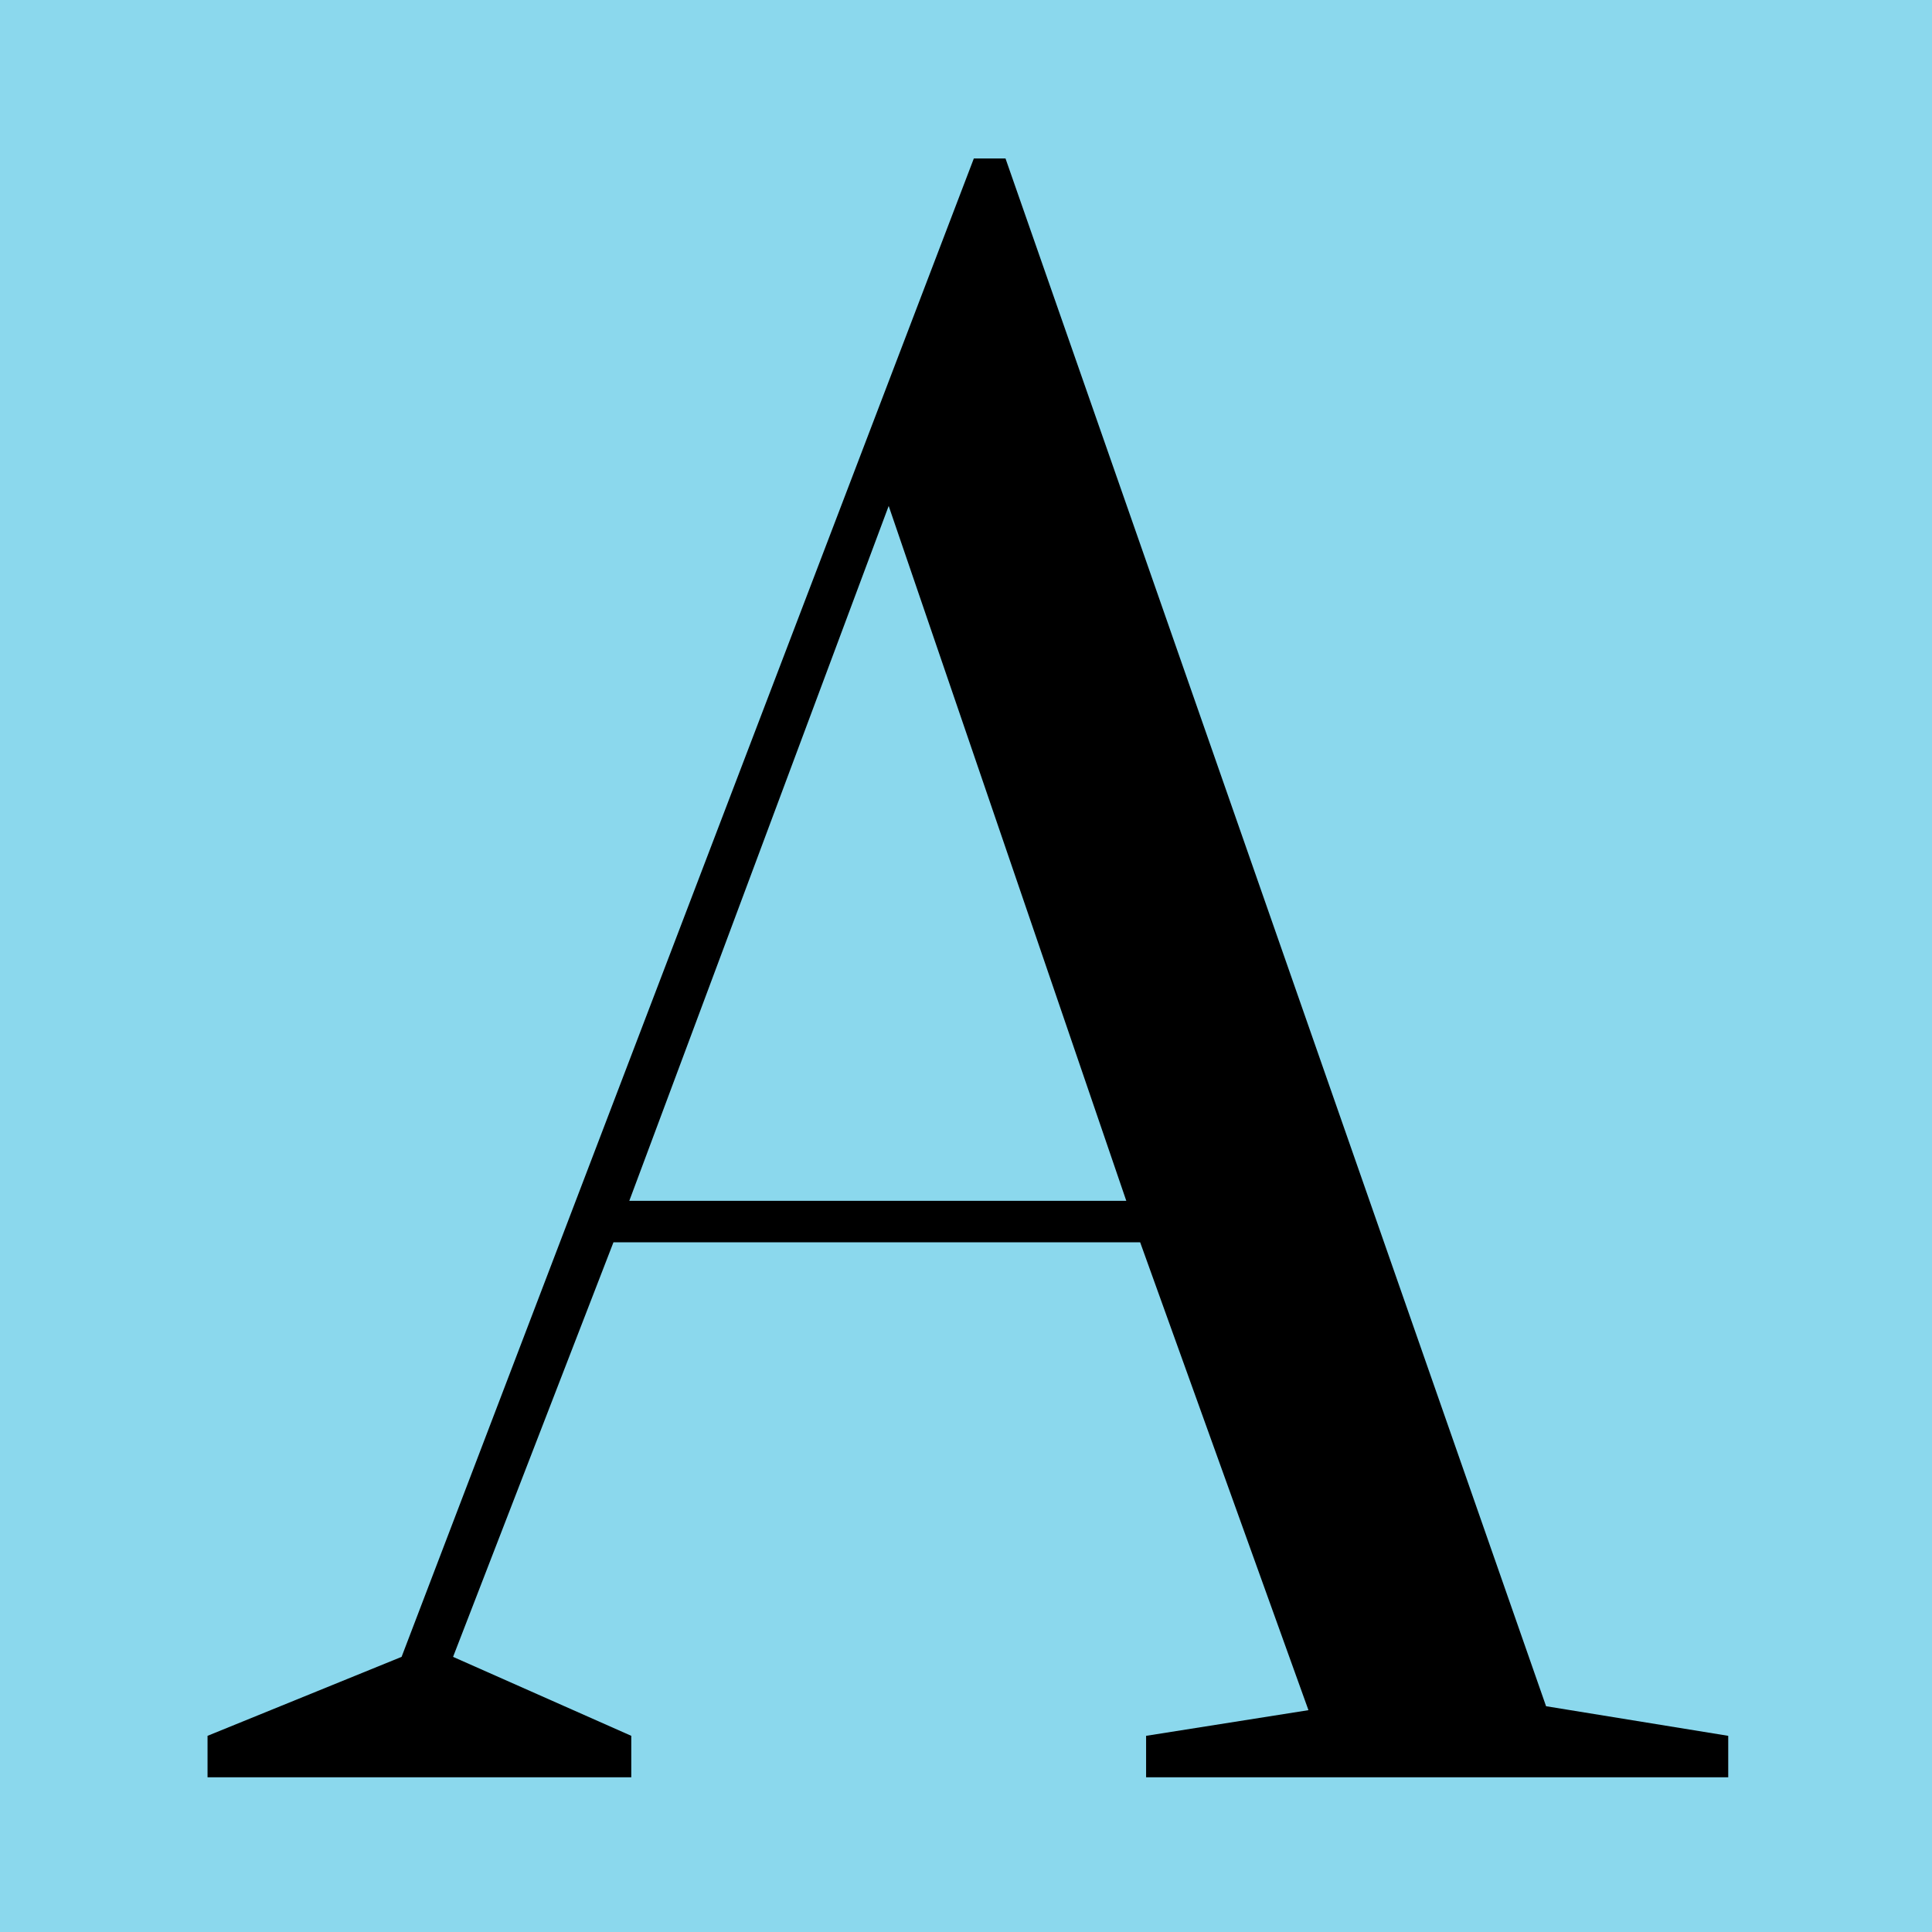
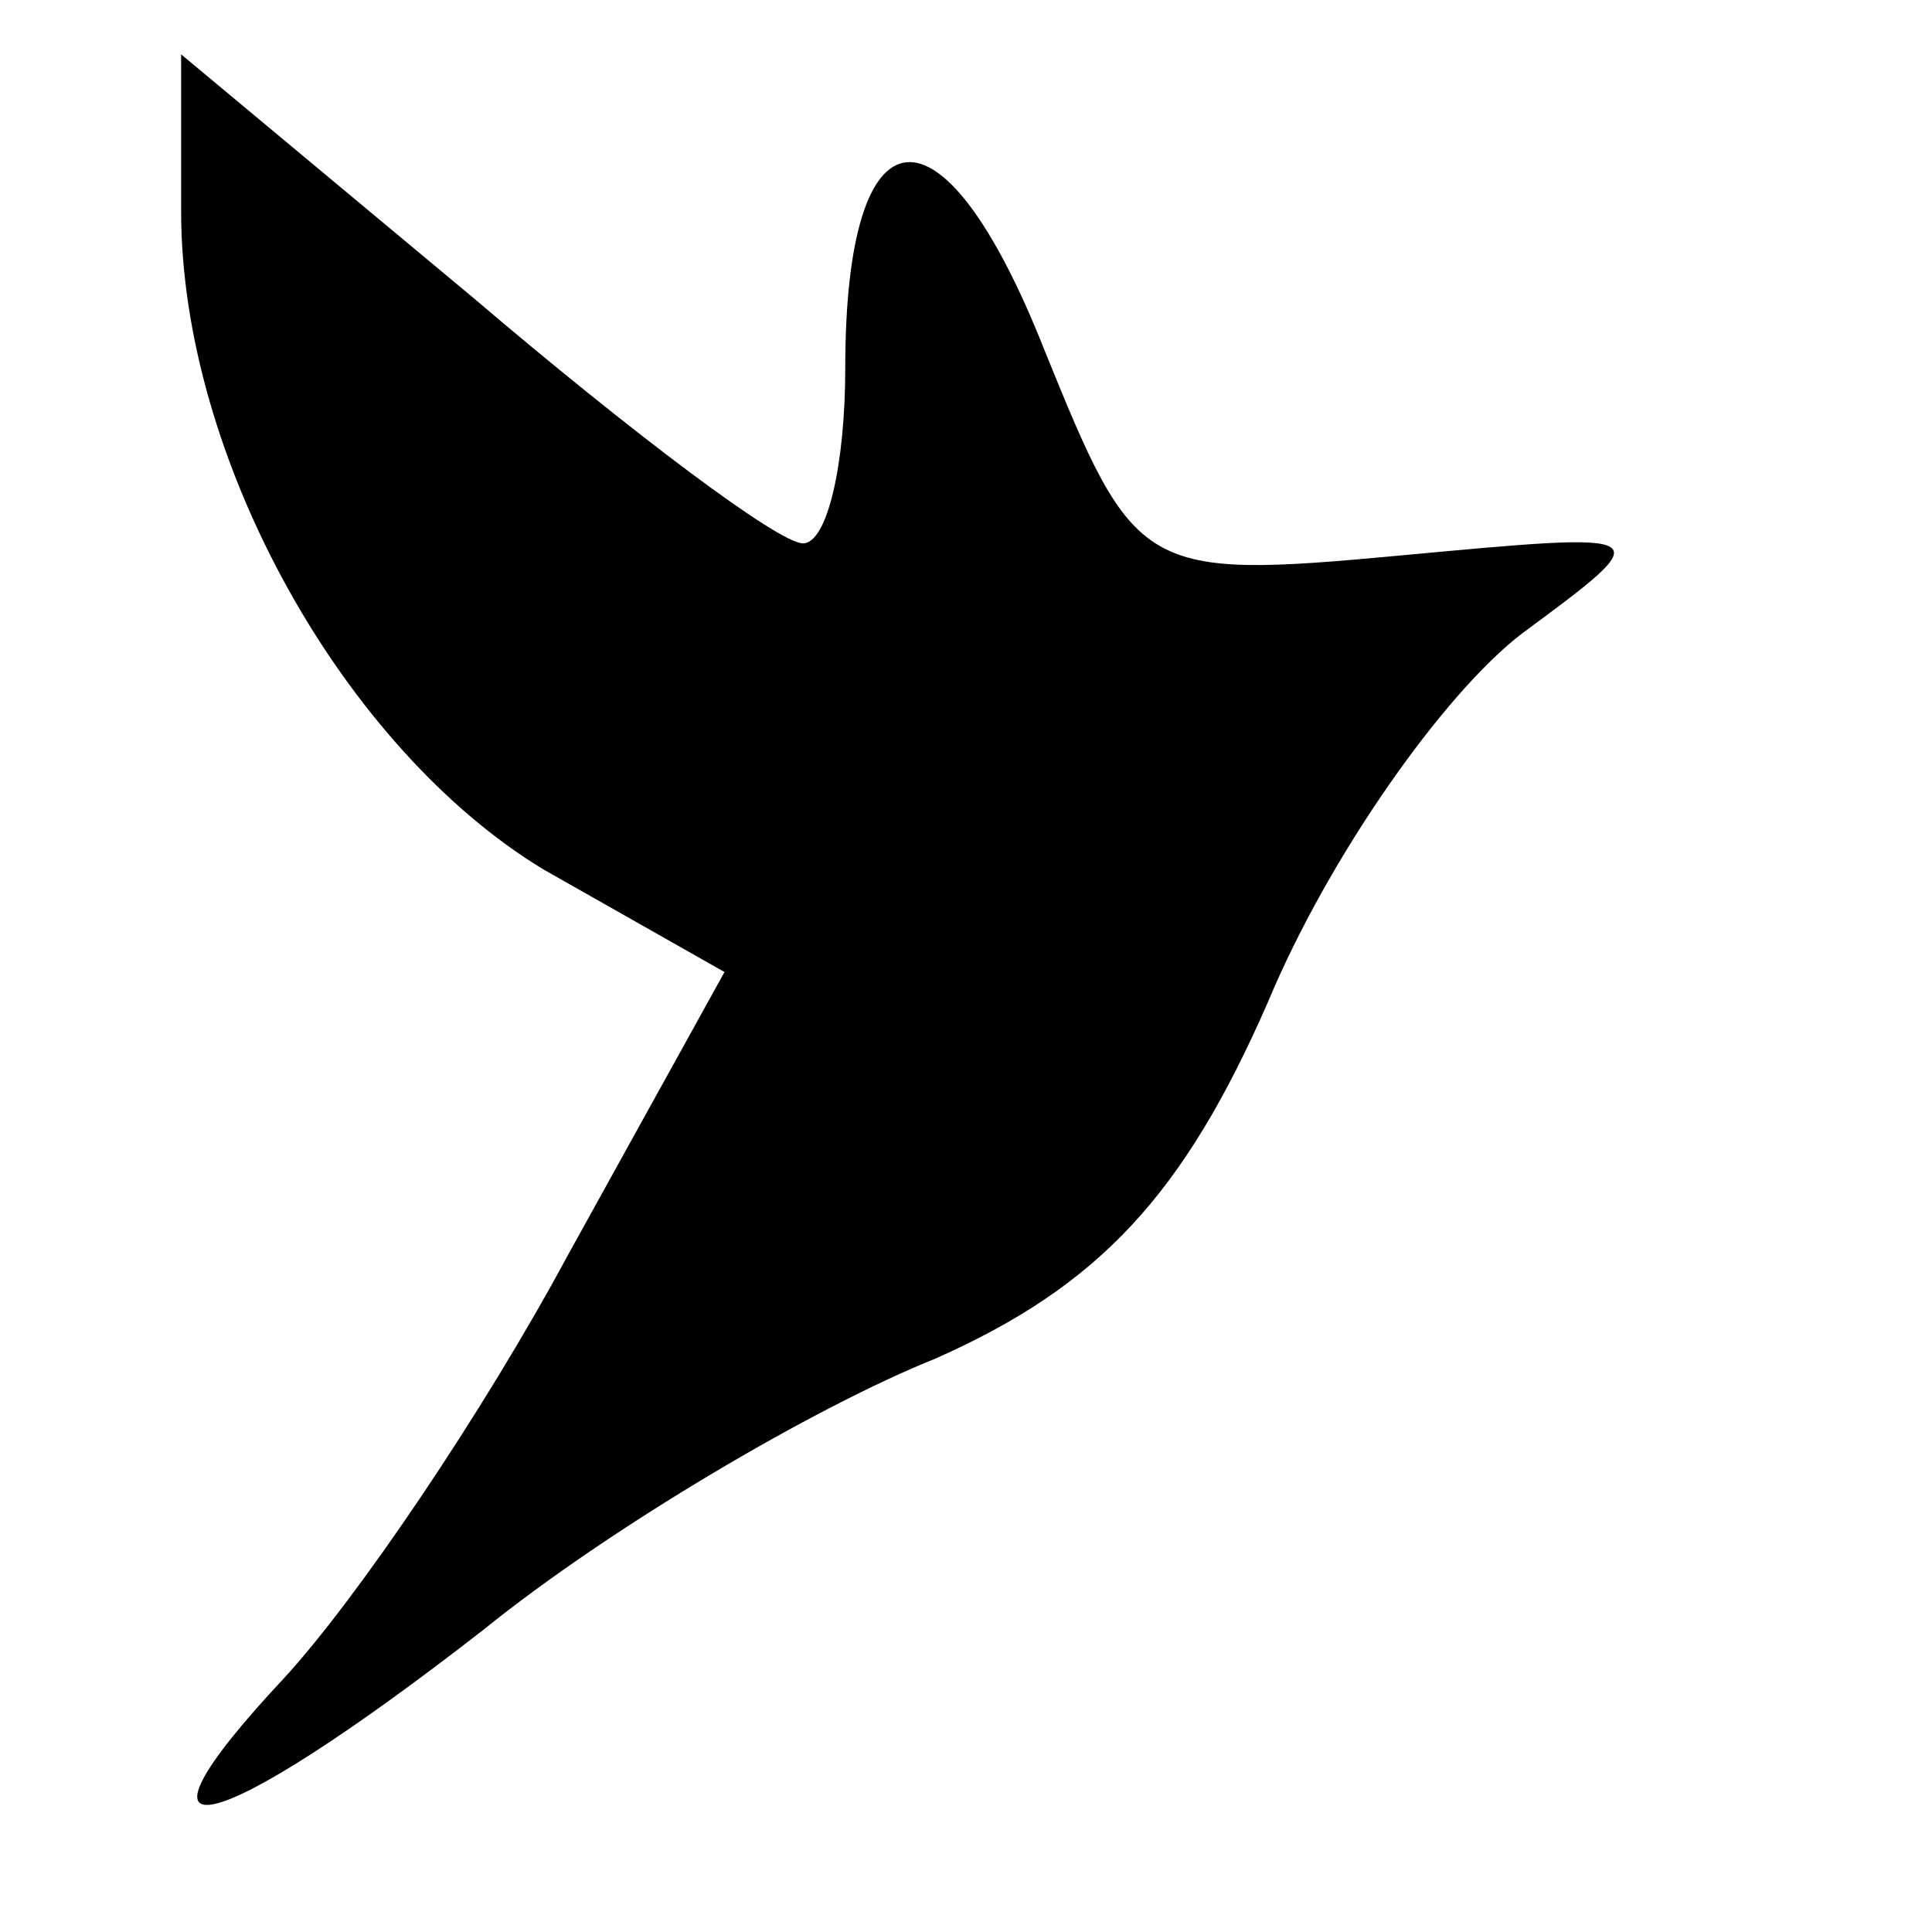
- <svg xmlns="http://www.w3.org/2000/svg" width="512" height="512" viewBox="0 0 512 512" fill="none">
-   <rect width="512" height="512" fill="#8BD8ED" />
-   <path d="M55 471V460.013L106.424 439.087L258.074 42H266.47L409.724 452.166L458 460.013V471H303.727V460.013L346.755 453.212L302.152 329.221H162.572L120.068 439.087L167.294 460.013V471H55ZM166.77 318.234H298.479L235.51 134.078L166.77 318.234Z" fill="black" />
+ <svg xmlns="http://www.w3.org/2000/svg" version="1.0" width="32pt" height="32pt" viewBox="0 0 32 32" preserveAspectRatio="xMidYMid meet">
+   <g transform="translate(0,32) scale(0.1,-0.1)" fill="#000000" stroke="none">
+     <path d="M30 285 c0 -41 27 -89 60 -109 l30 -17 -26 -47 c-14 -26 -35 -57 -47 -70 -29 -31 -12 -27 33 8 21 17 55 37 75 45 27 12 41 27 55 59 10 24 29 51 42 61 23 17 23 17 -20 13 -43 -4 -44 -3 -59 34 -17 43 -33 41 -33 -3 0 -16 -3 -29 -7 -29 -4 0 -28 18 -55 41 l-48 40 0 -26z" />
+   </g>
</svg>
